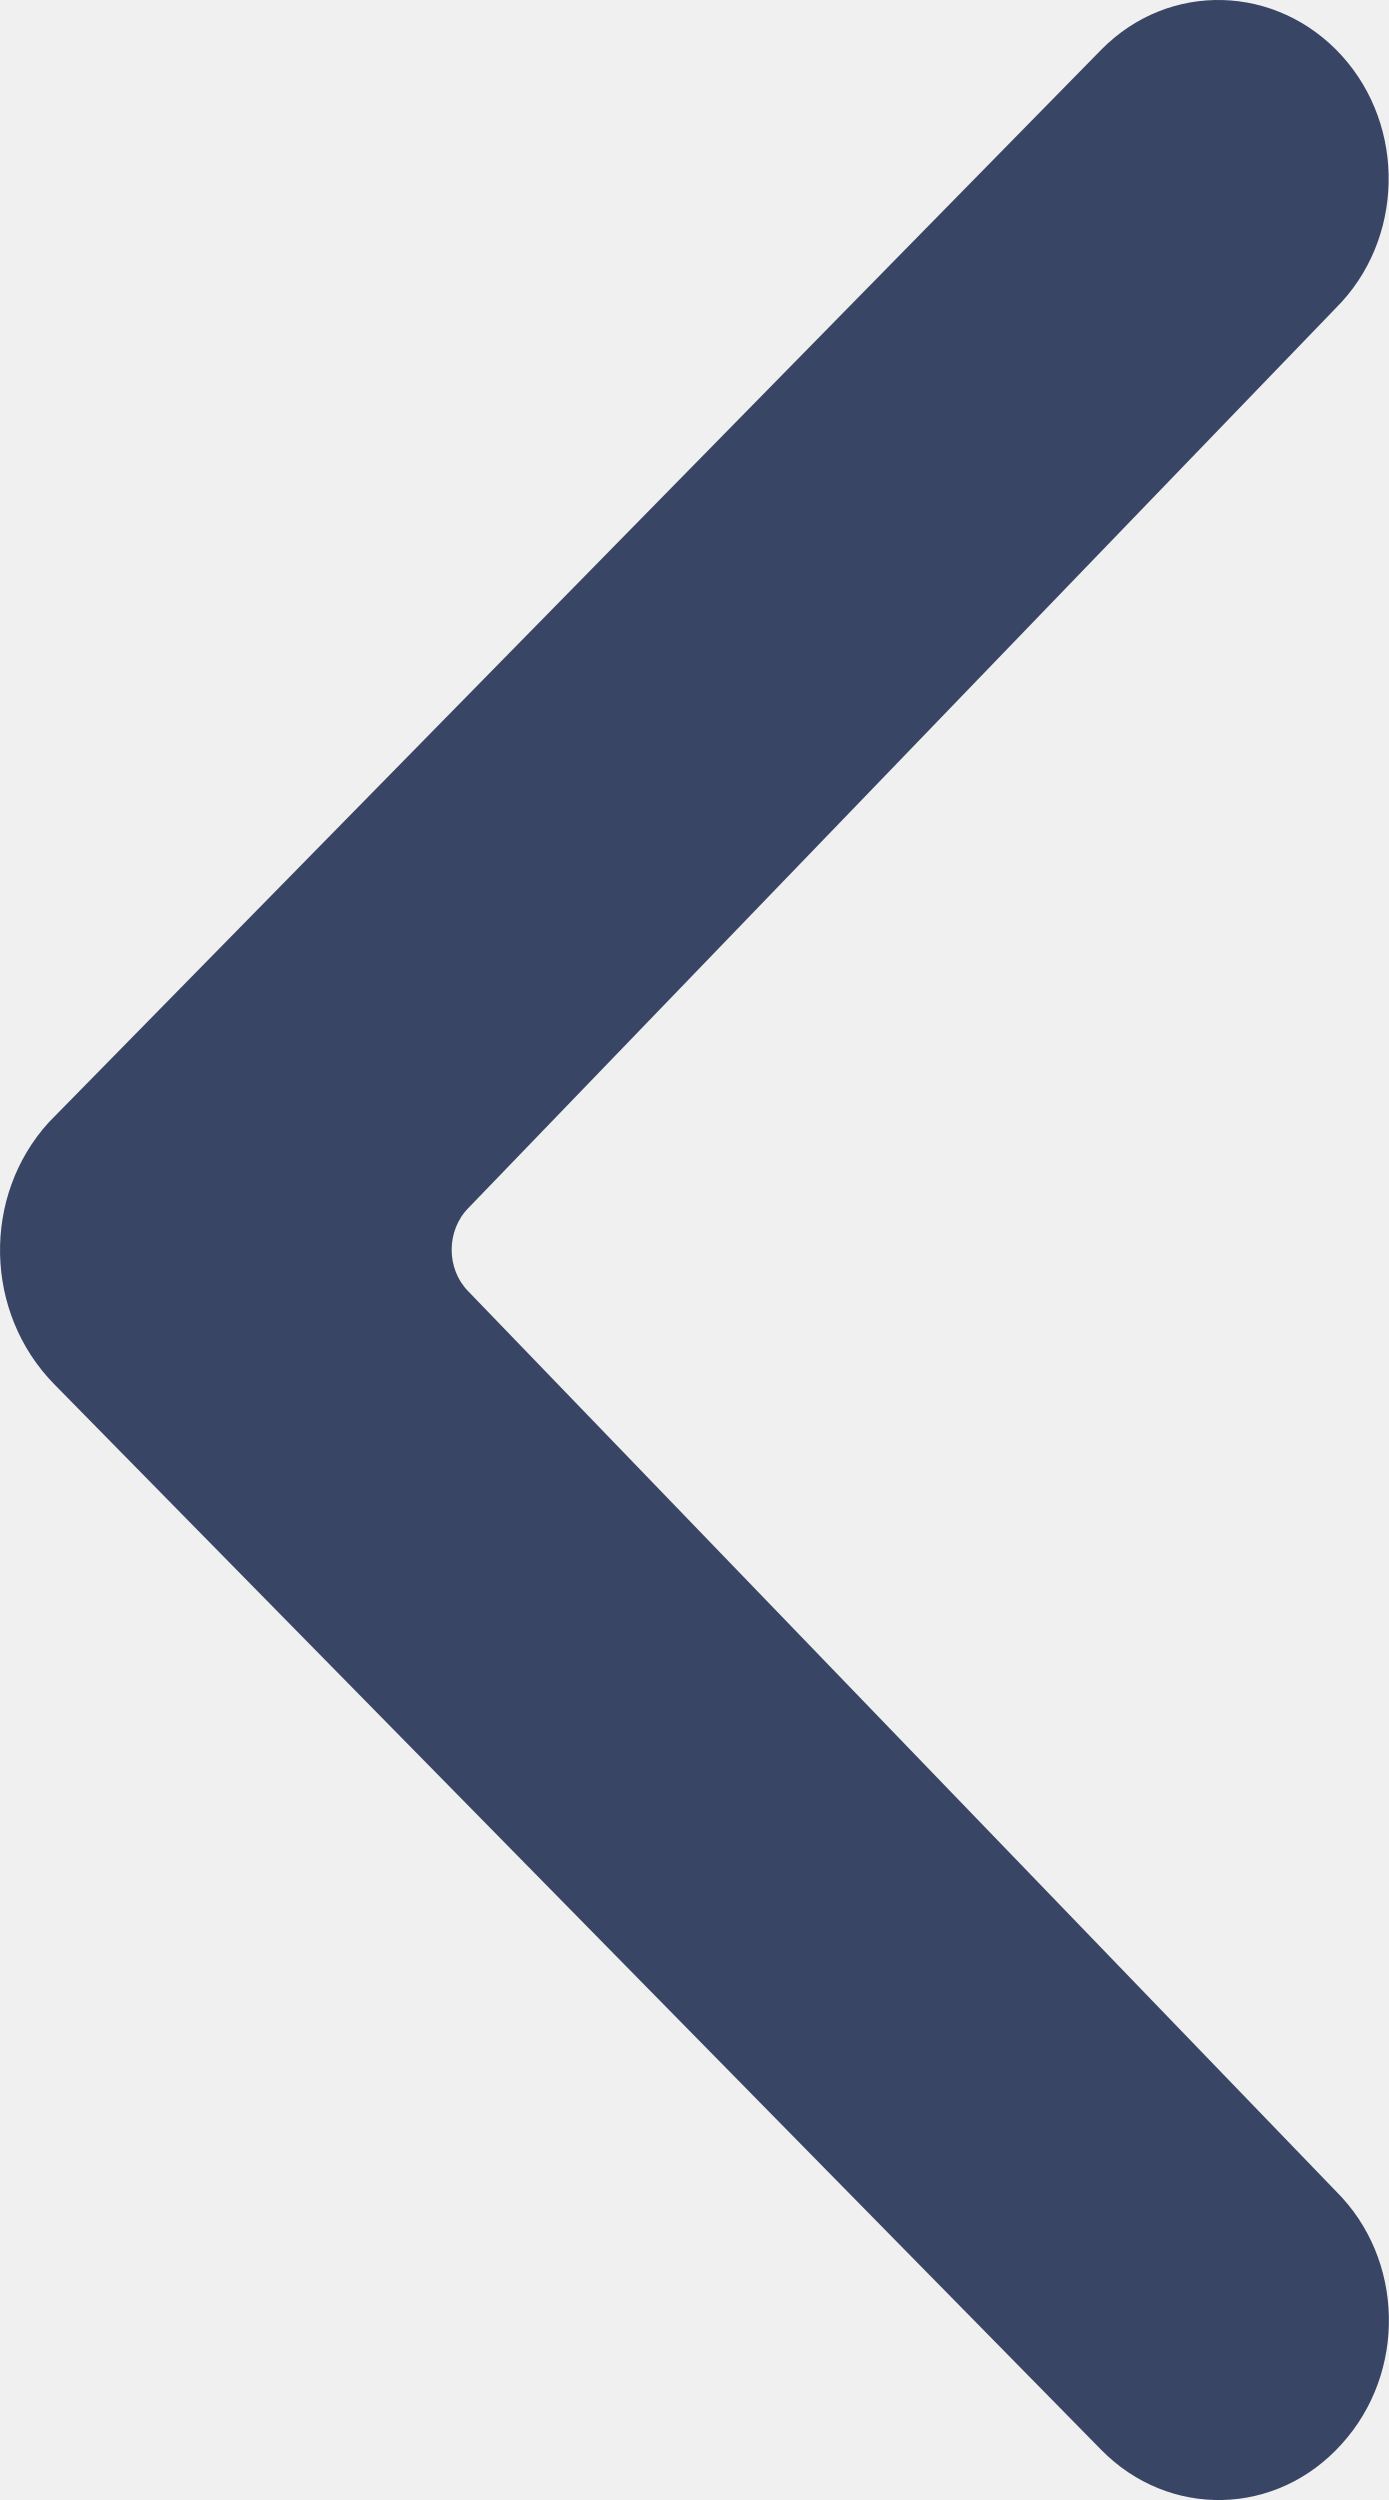
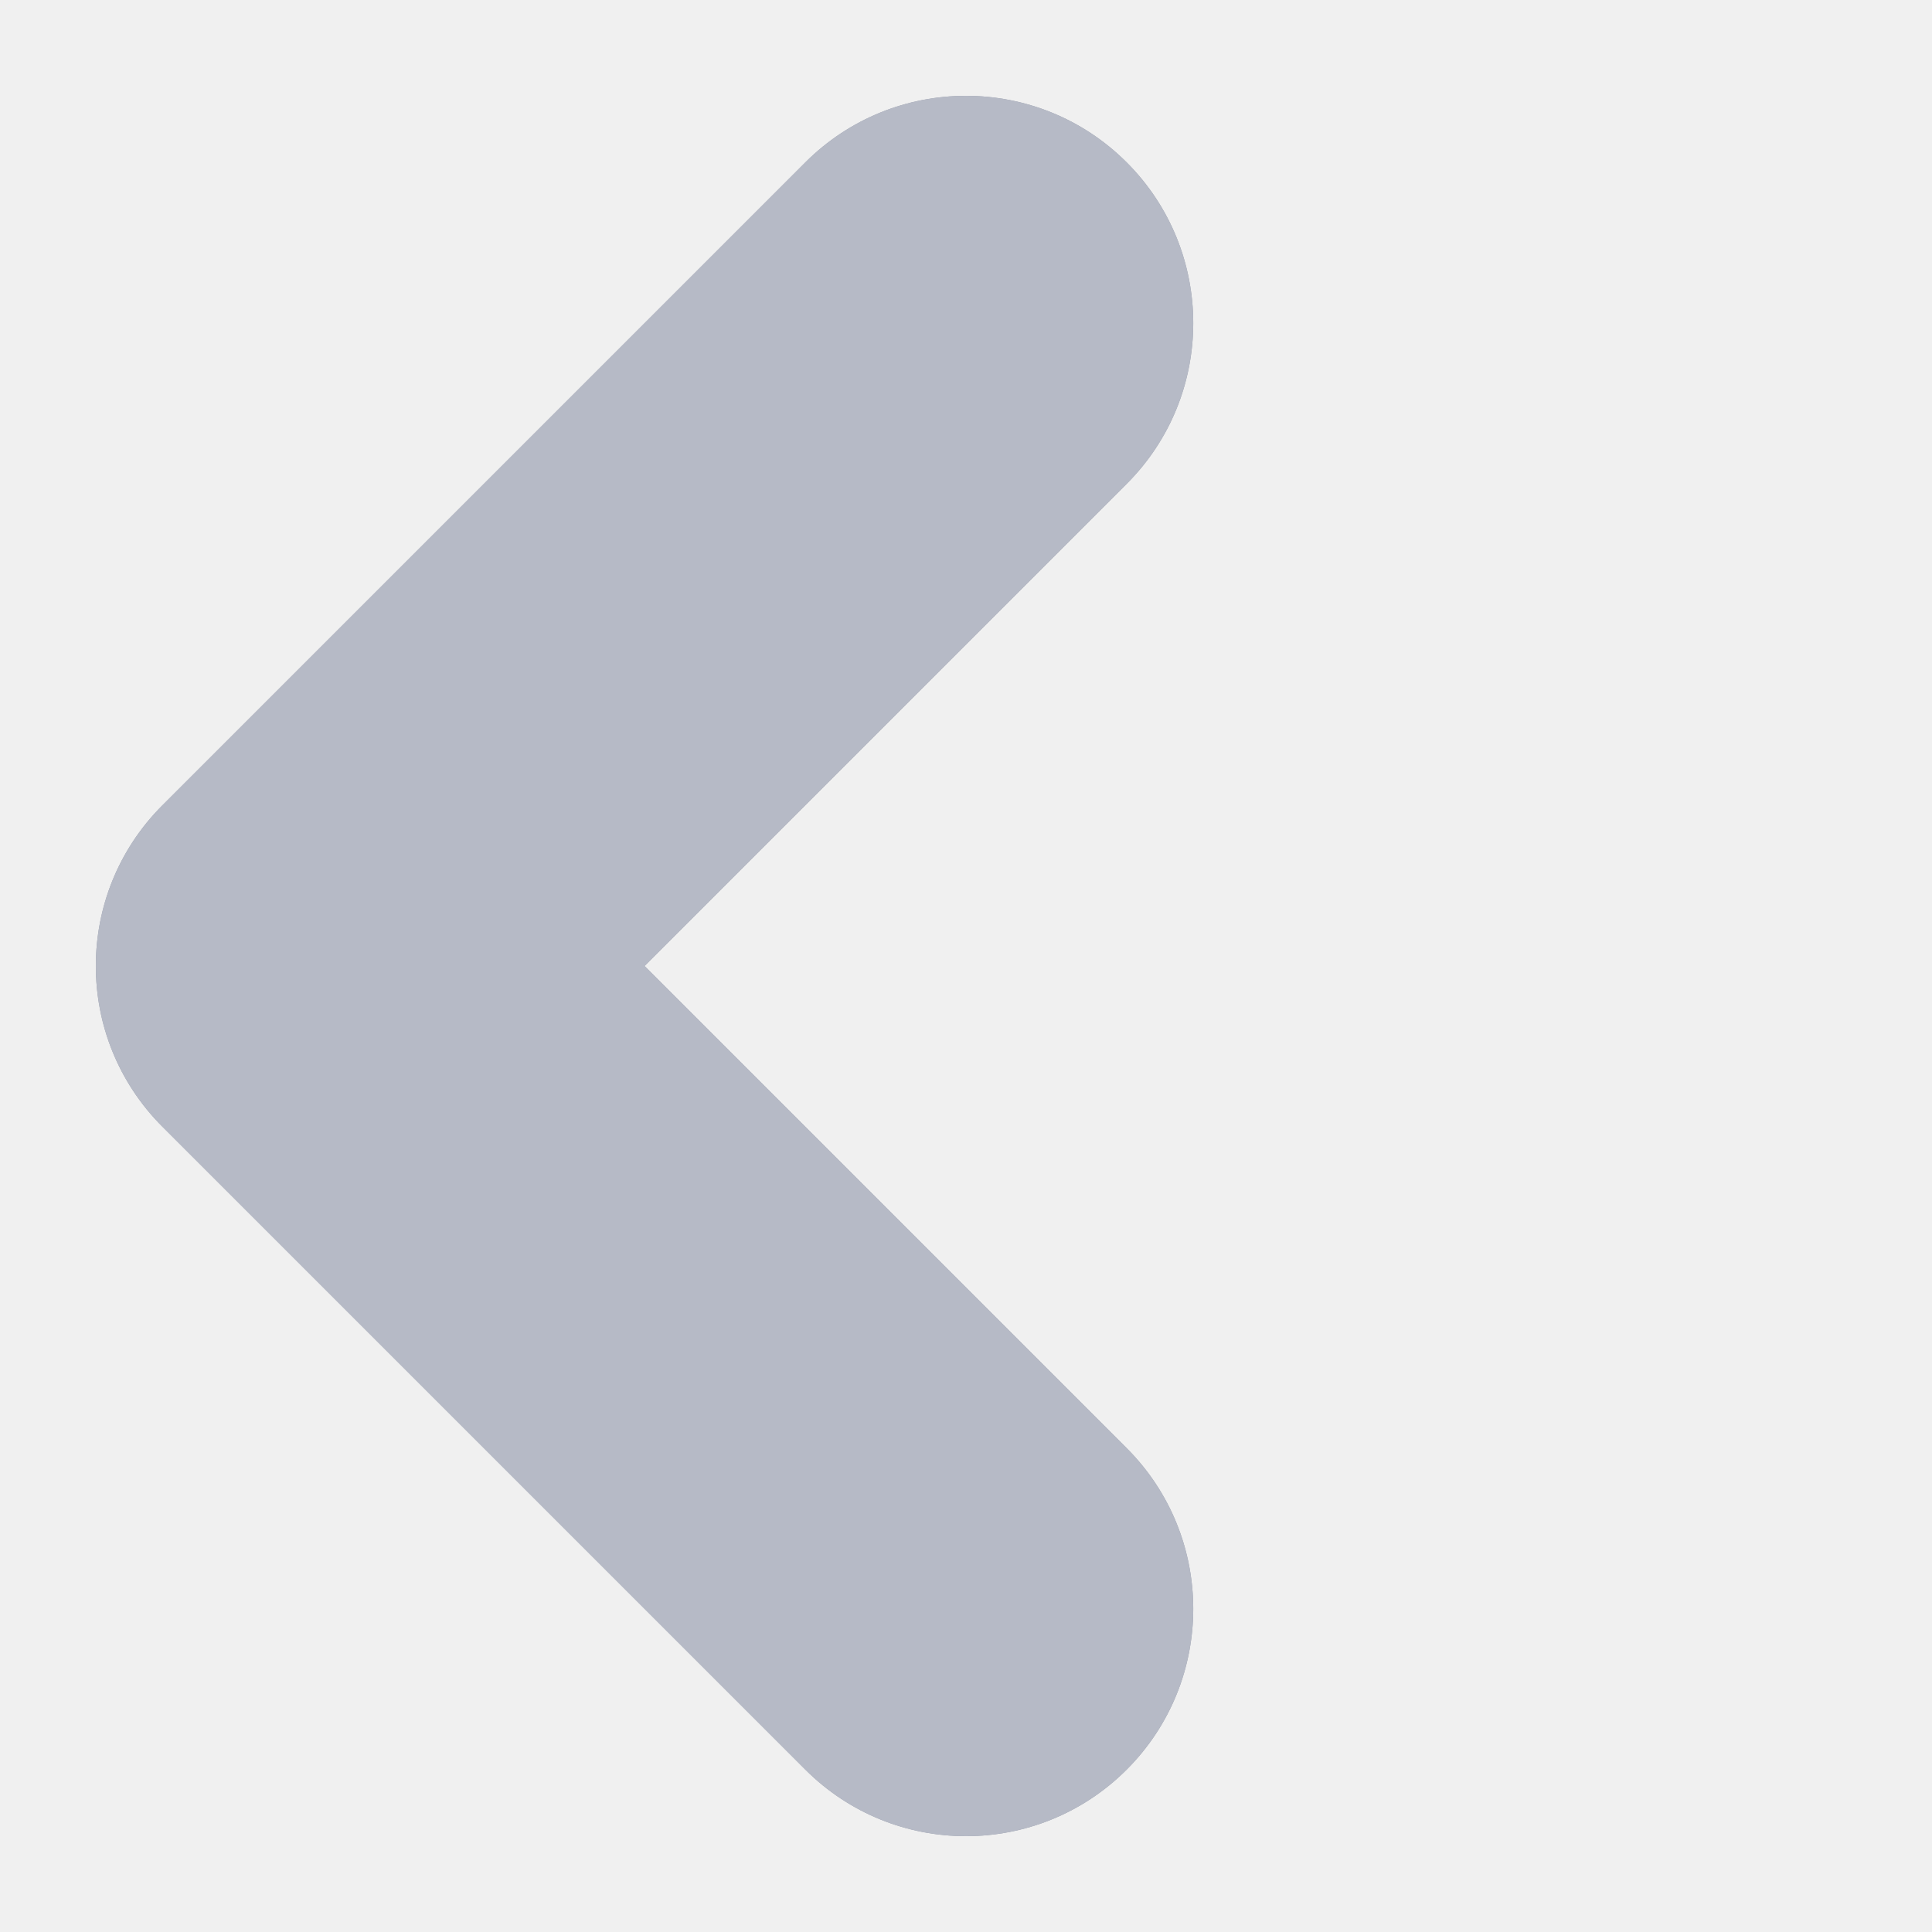
- <svg xmlns="http://www.w3.org/2000/svg" width="10" height="18" viewBox="0 0 10 18" fill="none">
-   <path fill-rule="evenodd" clip-rule="evenodd" d="M9.661 0.401C10.127 0.915 10.108 1.73 9.618 2.218L3.372 8.698C3.212 8.861 3.212 9.136 3.372 9.298L9.621 15.779C10.111 16.267 10.128 17.081 9.661 17.596C9.193 18.119 8.417 18.136 7.929 17.639L0.391 9.967C-0.114 9.453 -0.132 8.613 0.351 8.081L7.929 0.358C8.418 -0.139 9.194 -0.113 9.661 0.401Z" fill="#384564" />
+ <svg xmlns="http://www.w3.org/2000/svg" width="18" height="18" viewBox="0 0 18 18" fill="none">
+   <g opacity="0.498">
+     <path fill-rule="evenodd" clip-rule="evenodd" d="M10.497 1.513C9.67 0.686 8.33 0.686 7.503 1.513L1.513 7.503C0.686 8.33 0.686 9.67 1.513 10.497L7.503 16.487C8.33 17.314 9.67 17.314 10.497 16.487C11.324 15.66 11.324 14.319 10.497 13.492L6.005 9L10.497 4.508C11.324 3.681 11.324 2.34 10.497 1.513Z" fill="#3A4562" />
+     <mask id="mask0_13073_535" style="mask-type:alpha" maskUnits="userSpaceOnUse" x="0" y="0" width="12" height="18">
+       <path fill-rule="evenodd" clip-rule="evenodd" d="M10.497 1.513C9.67 0.686 8.33 0.686 7.503 1.513L1.513 7.503C0.686 8.33 0.686 9.67 1.513 10.497L7.503 16.487C8.33 17.314 9.67 17.314 10.497 16.487C11.324 15.66 11.324 14.319 10.497 13.492L6.005 9L10.497 4.508C11.324 3.681 11.324 2.34 10.497 1.513Z" fill="white" />
+     </mask>
+     <g mask="url(#mask0_13073_535)">
+       <rect width="14.294" height="18" fill="#7D859C" />
+     </g>
+   </g>
</svg>
